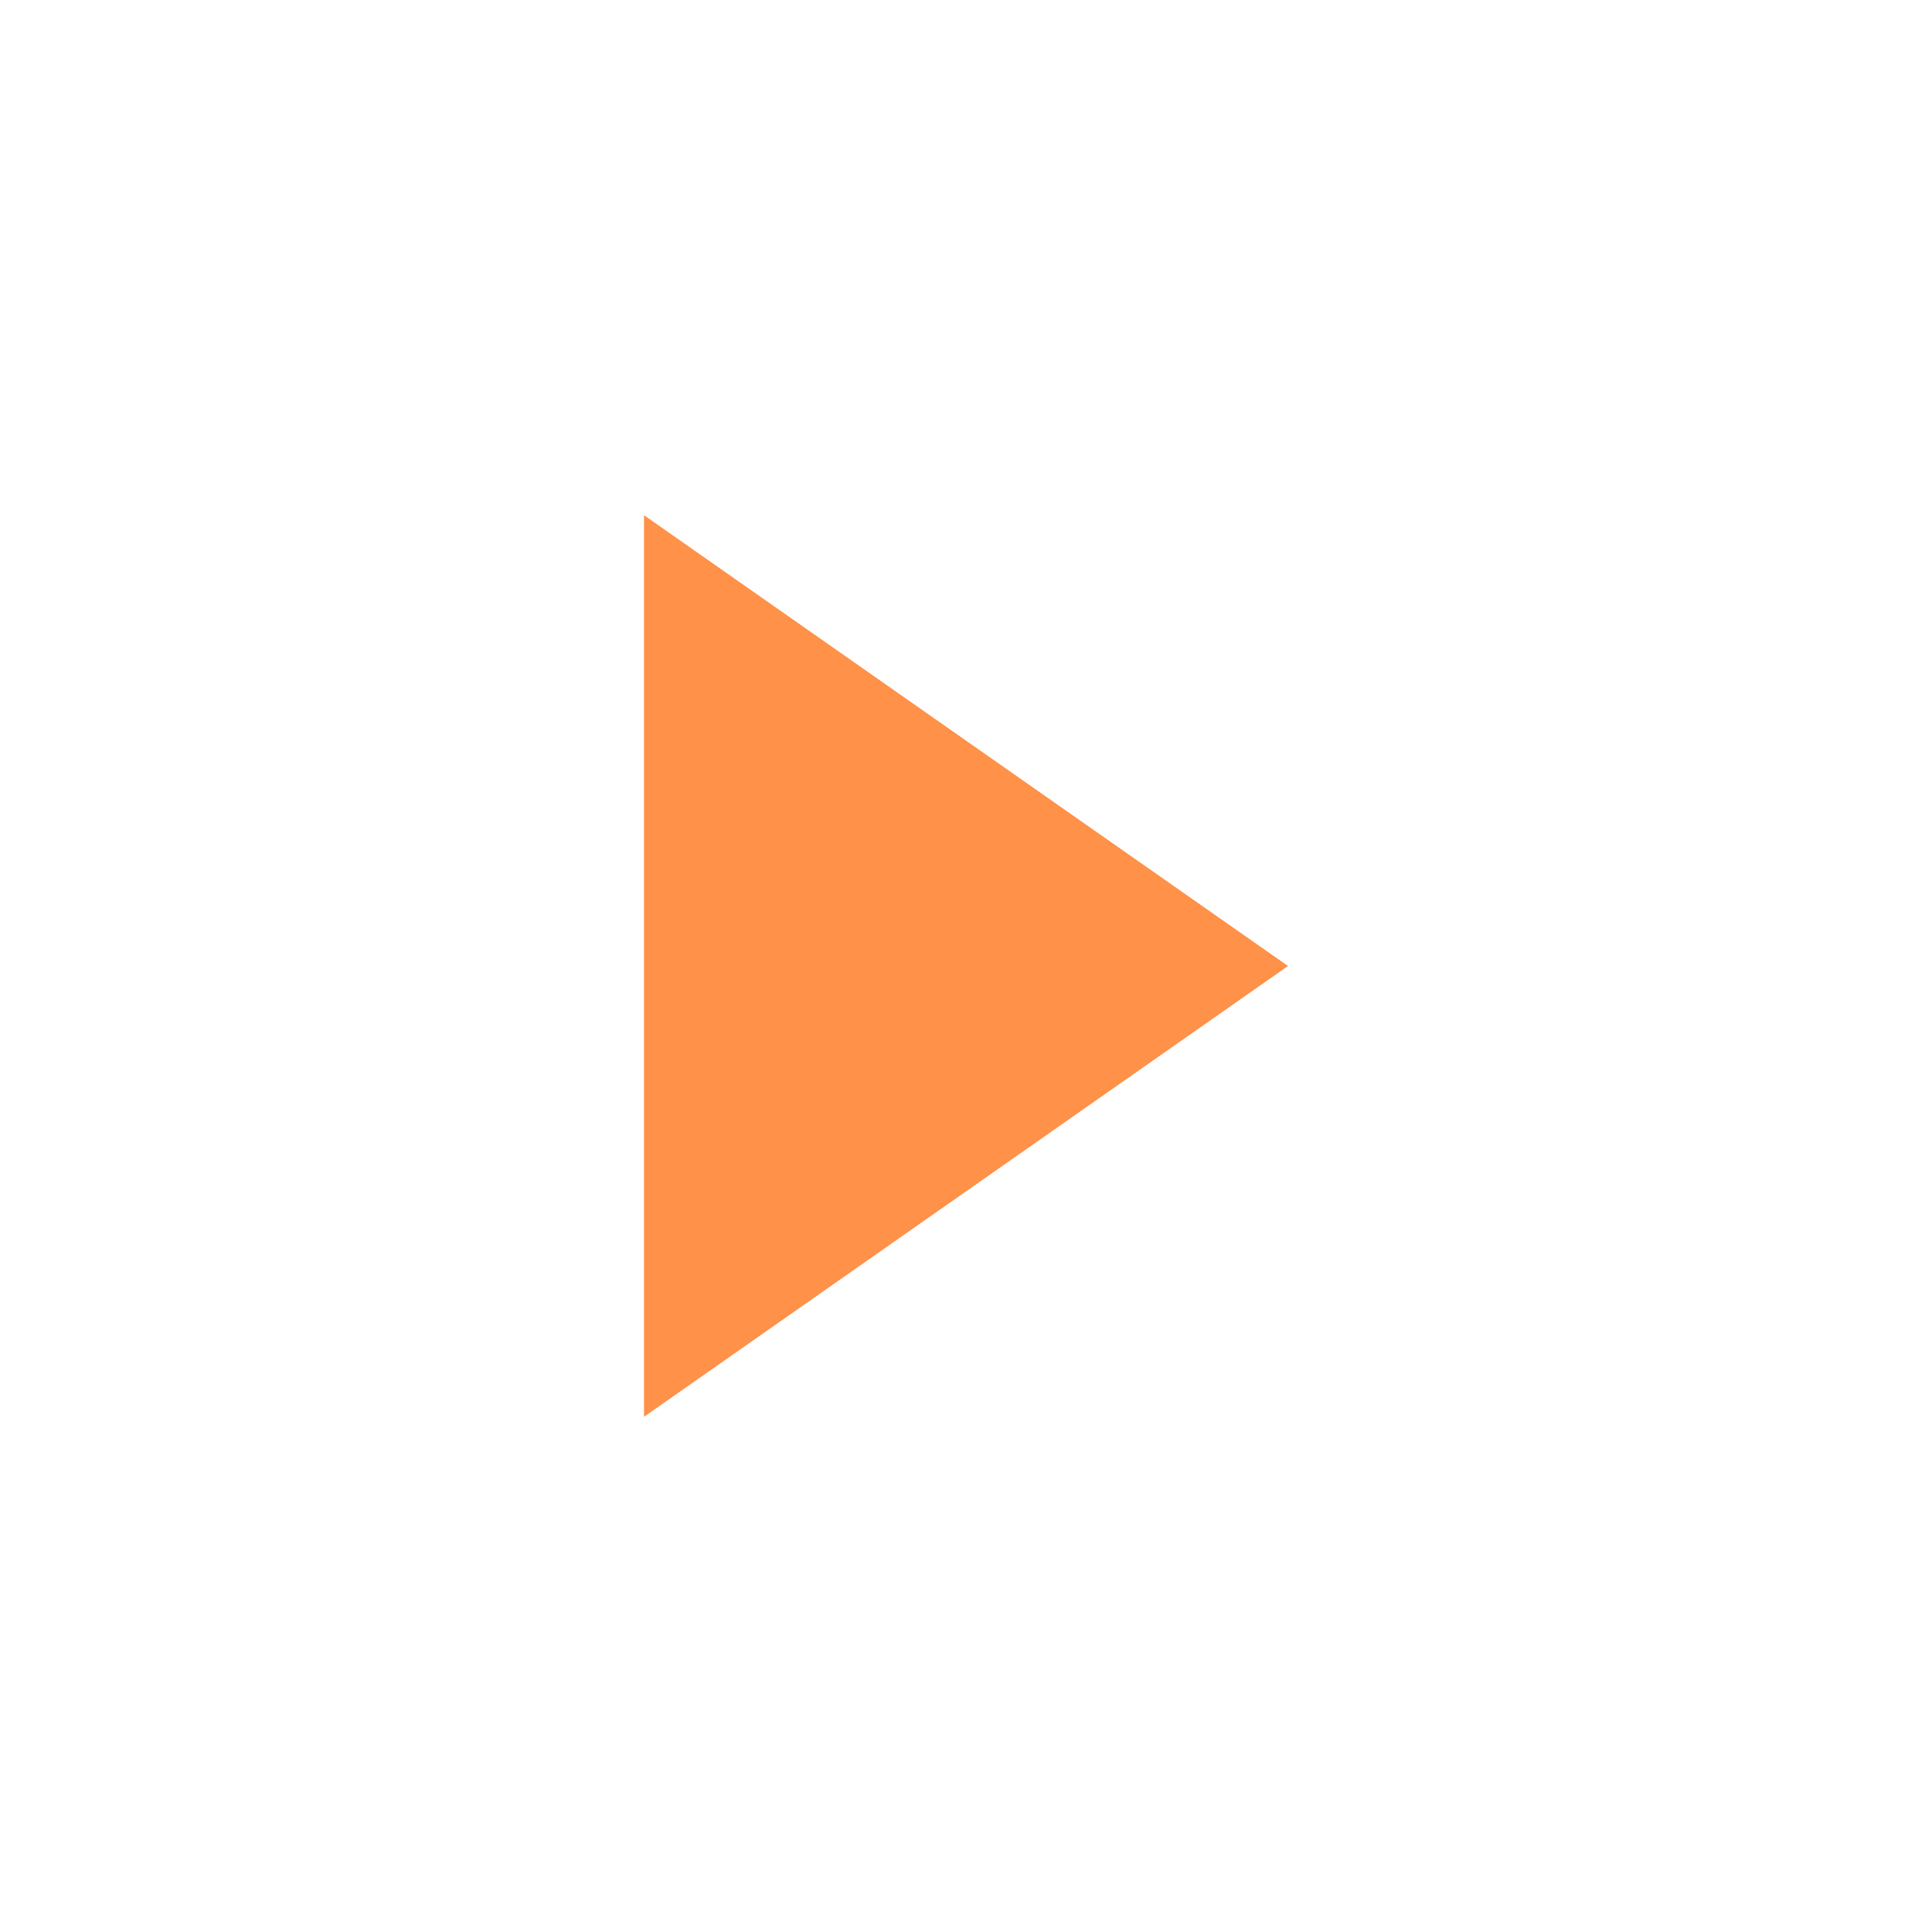
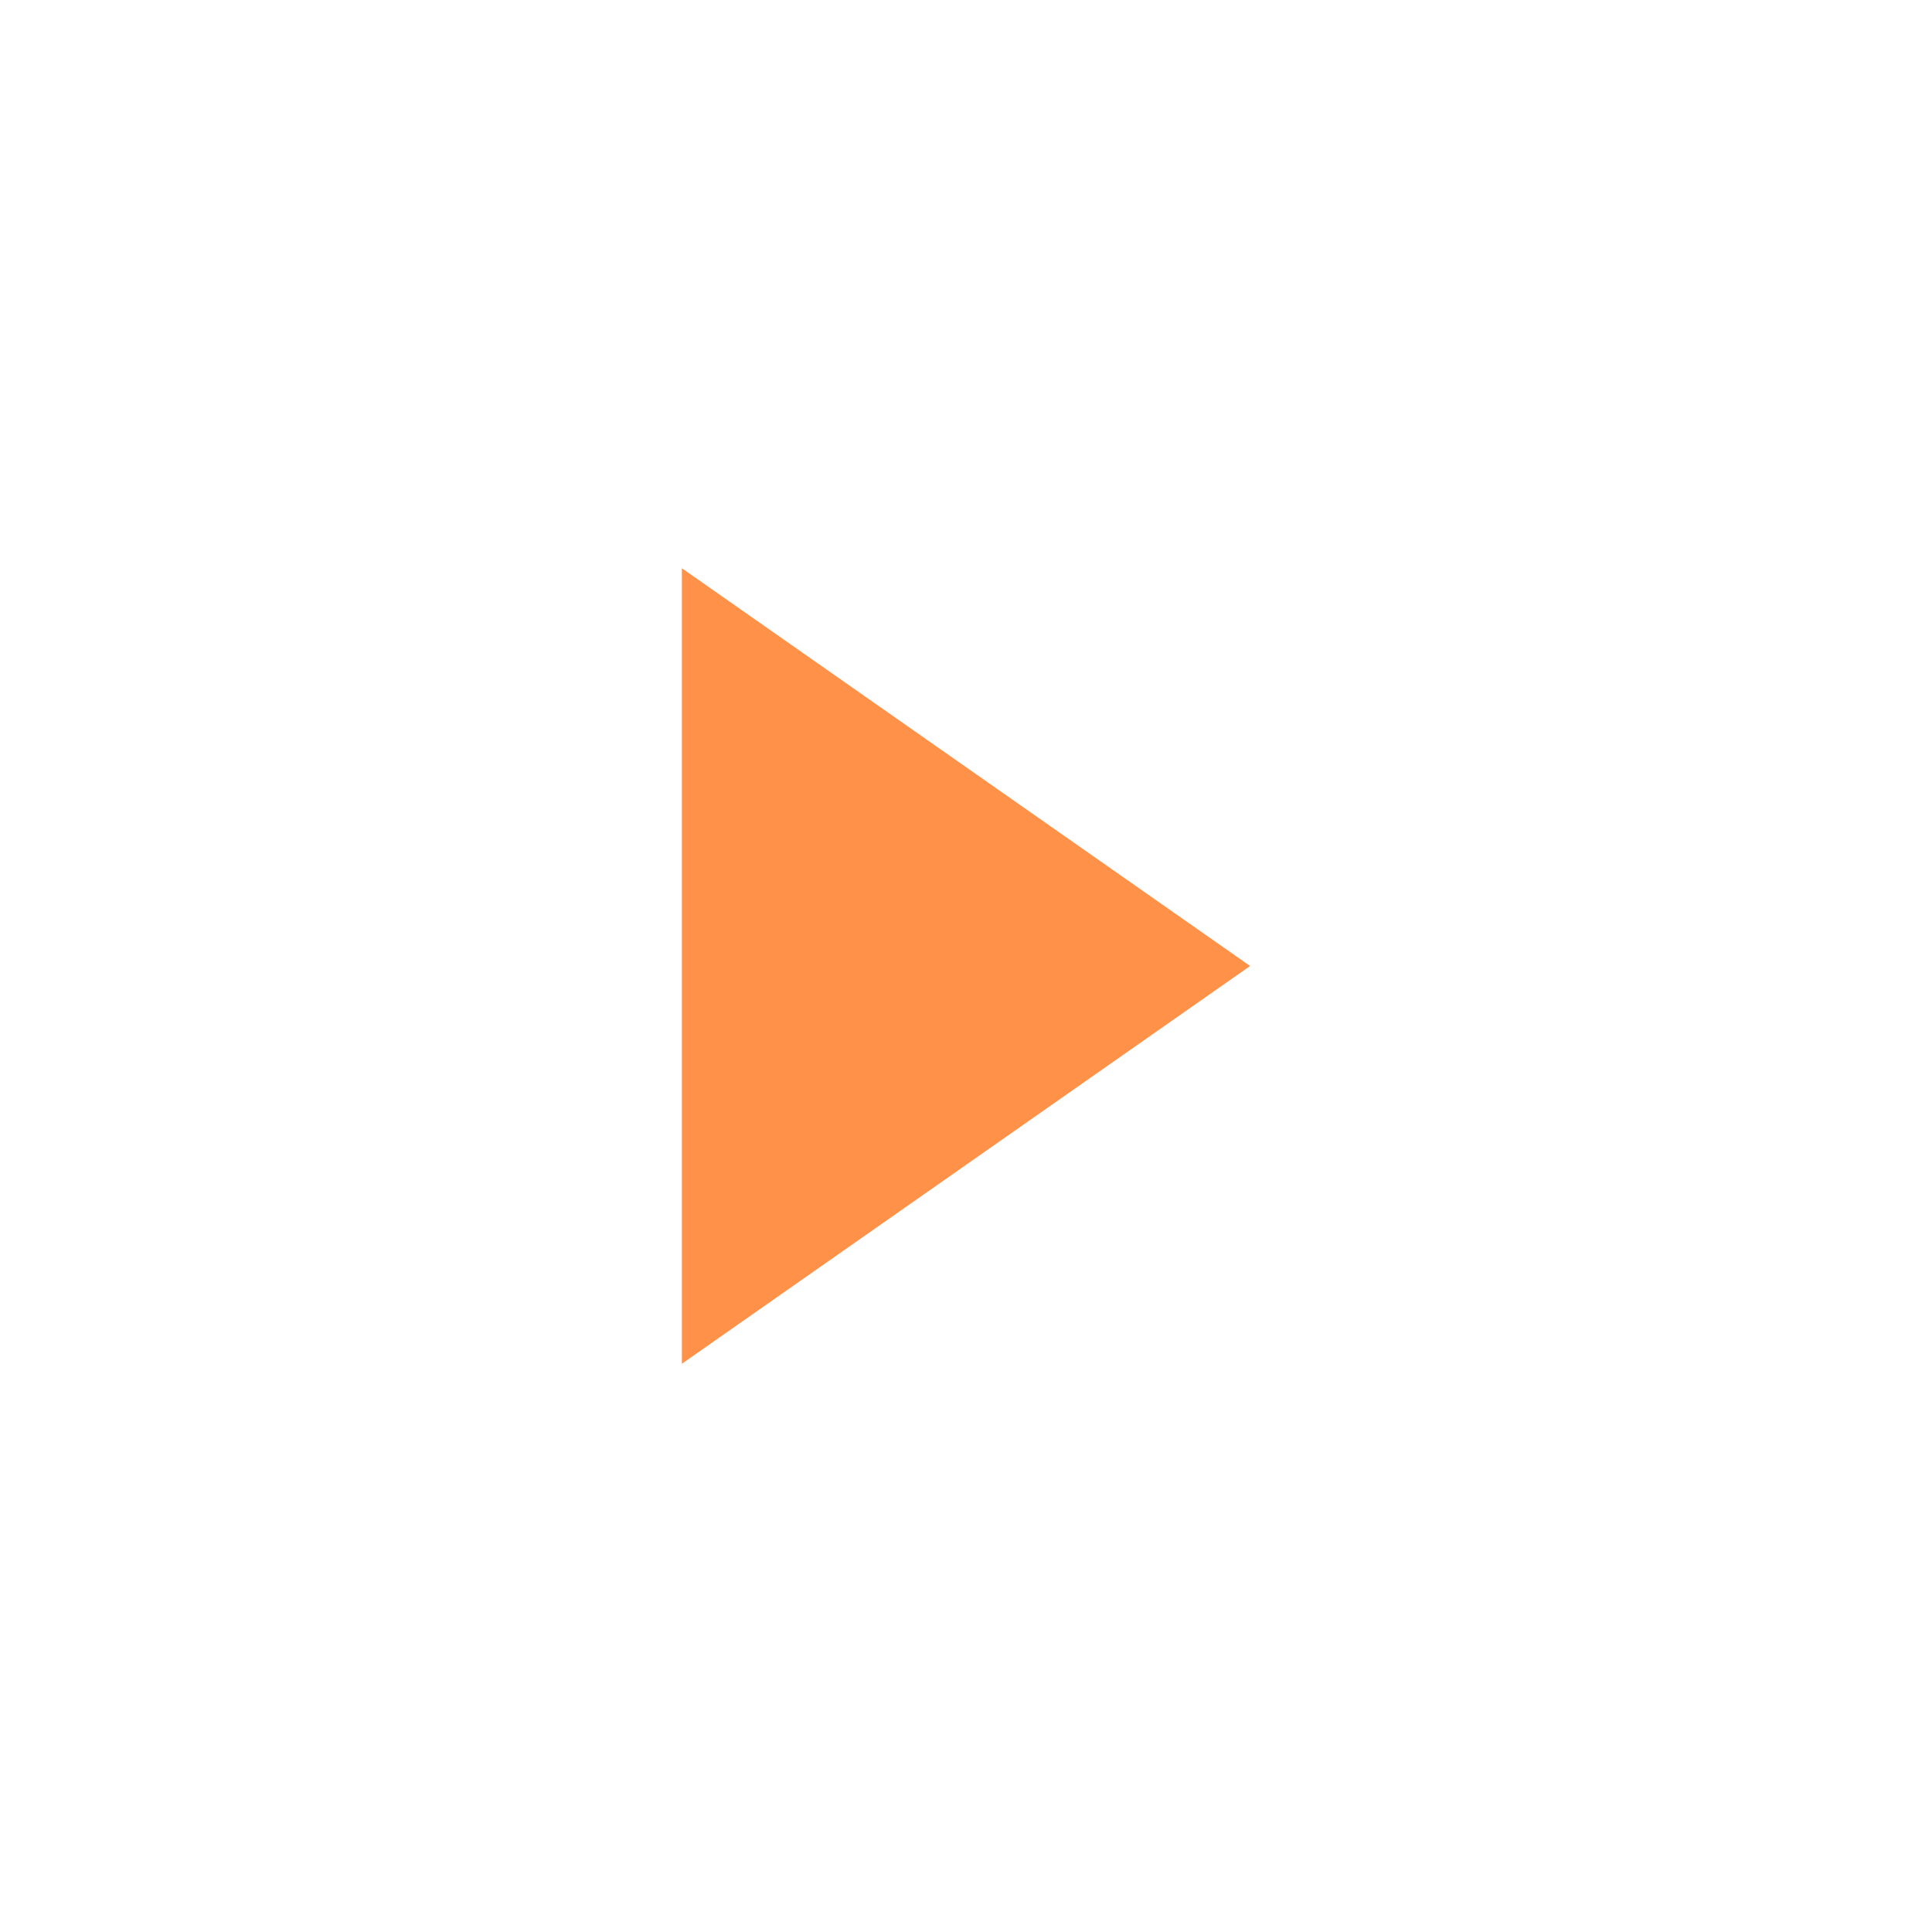
- <svg xmlns="http://www.w3.org/2000/svg" version="1.1" viewBox="0 0 15 15">
-   <g transform="translate(377 -500.4)">
-     <path d="m-372 504.4 5 3.5-5 3.5z" fill-rule="evenodd" fill="#ff9148" />
+ <svg xmlns="http://www.w3.org/2000/svg" height="100%" width="100%" version="1.1" viewBox="0 0 17 17">
+   <g transform="translate(378,-499.4)">
+     <path fill-rule="evenodd" fill="#ff9148" d="m-372,504.4,5,3.5-5,3.5z" />
  </g>
-   <g display="none" fill="#ff9148">
-     <rect style="color-rendering:auto;color:#000000;isolation:auto;mix-blend-mode:normal;shape-rendering:auto;solid-color:#000000;image-rendering:auto" height="7" width="2" display="inline" y="4" x="5" />
-     <rect style="color-rendering:auto;color:#000000;isolation:auto;mix-blend-mode:normal;shape-rendering:auto;solid-color:#000000;image-rendering:auto" height="7" width="2" display="inline" y="4" x="8" />
+   <g transform="translate(0,2)" fill="#ff9148" display="none">
+     <rect style="color:#000000;" height="7" width="2" y="4" x="5" display="inline" />
+     <rect style="color:#000000;" height="7" width="2" y="4" x="8" display="inline" />
  </g>
-   <g display="none" fill="#ff9148">
-     <path d="m10 4-5 3.5 5 3.5z" fill-rule="evenodd" />
-     <rect style="color-rendering:auto;color:#000000;isolation:auto;mix-blend-mode:normal;shape-rendering:auto;solid-color:#000000;image-rendering:auto" height="7" width="2" display="inline" y="4" x="5" />
+   <g transform="translate(0,2)" fill="#ff9148" display="none">
+     <path fill-rule="evenodd" d="M10,4,5,7.5,10,11z" />
+     <rect style="color:#000000;" height="7" width="2" y="4" x="5" display="inline" />
  </g>
-   <g display="none" fill="#ff9148">
-     <path d="m5 4 5 3.5-5 3.5z" fill-rule="evenodd" />
-     <rect style="color-rendering:auto;color:#000000;isolation:auto;mix-blend-mode:normal;shape-rendering:auto;solid-color:#000000;image-rendering:auto" height="7" width="2" display="inline" y="4" x="8" />
+   <g transform="translate(0,2)" fill="#ff9148" display="none">
+     <path fill-rule="evenodd" d="M5,4,10,7.5,5,11z" />
+     <rect style="color:#000000;" height="7" width="2" y="4" x="8" display="inline" />
  </g>
-   <g display="none" fill="#ff9148">
-     <rect style="color-rendering:auto;color:#000000;isolation:auto;mix-blend-mode:normal;shape-rendering:auto;solid-color:#000000;image-rendering:auto" height="5" width="5" display="inline" y="5" x="5" />
-     <path style="color-rendering:auto;color:#000000;isolation:auto;mix-blend-mode:normal;shape-rendering:auto;solid-color:#000000;image-rendering:auto" d="m5 3h-2v2h1v-1h1z" display="inline" />
-     <path style="color-rendering:auto;color:#000000;isolation:auto;mix-blend-mode:normal;shape-rendering:auto;solid-color:#000000;image-rendering:auto" d="m12 5v-2h-2v1h1v1z" display="inline" />
-     <path style="color-rendering:auto;color:#000000;isolation:auto;mix-blend-mode:normal;shape-rendering:auto;solid-color:#000000;image-rendering:auto" d="m10 12h2v-2h-1v1h-1z" display="inline" />
-     <path style="color-rendering:auto;color:#000000;isolation:auto;mix-blend-mode:normal;shape-rendering:auto;solid-color:#000000;image-rendering:auto" d="m3 10v2h2v-1h-1v-1z" display="inline" />
+   <g transform="translate(0,2)" fill="#ff9148" display="none">
+     <rect style="color:#000000;" height="5" width="5" y="5" x="5" display="inline" />
+     <path style="color:#000000;" d="M5,3h-2v2h1v-1h1z" display="inline" />
+     <path style="color:#000000;" d="M12,5v-2h-2v1h1v1z" display="inline" />
+     <path style="color:#000000;" d="m10,12h2v-2h-1v1h-1z" display="inline" />
+     <path style="color:#000000;" d="m3,10v2h2v-1h-1v-1z" display="inline" />
  </g>
-   <g display="none" fill="#ff9148">
-     <rect style="color-rendering:auto;color:#000000;isolation:auto;mix-blend-mode:normal;shape-rendering:auto;solid-color:#000000;image-rendering:auto" height="3" width="2" display="inline" y="6" x="5" />
-     <path style="color-rendering:auto;color:#000000;isolation:auto;mix-blend-mode:normal;shape-rendering:auto;solid-color:#000000;image-rendering:auto" d="m8 6 2-2v7l-2-2z" display="inline" />
+   <g transform="translate(0,2)" fill="#ff9148" display="none">
+     <rect style="color:#000000;" height="3" width="2" y="6" x="5" display="inline" />
+     <path style="color:#000000;" d="m8,6,2-2v7l-2-2z" display="inline" />
  </g>
</svg>
